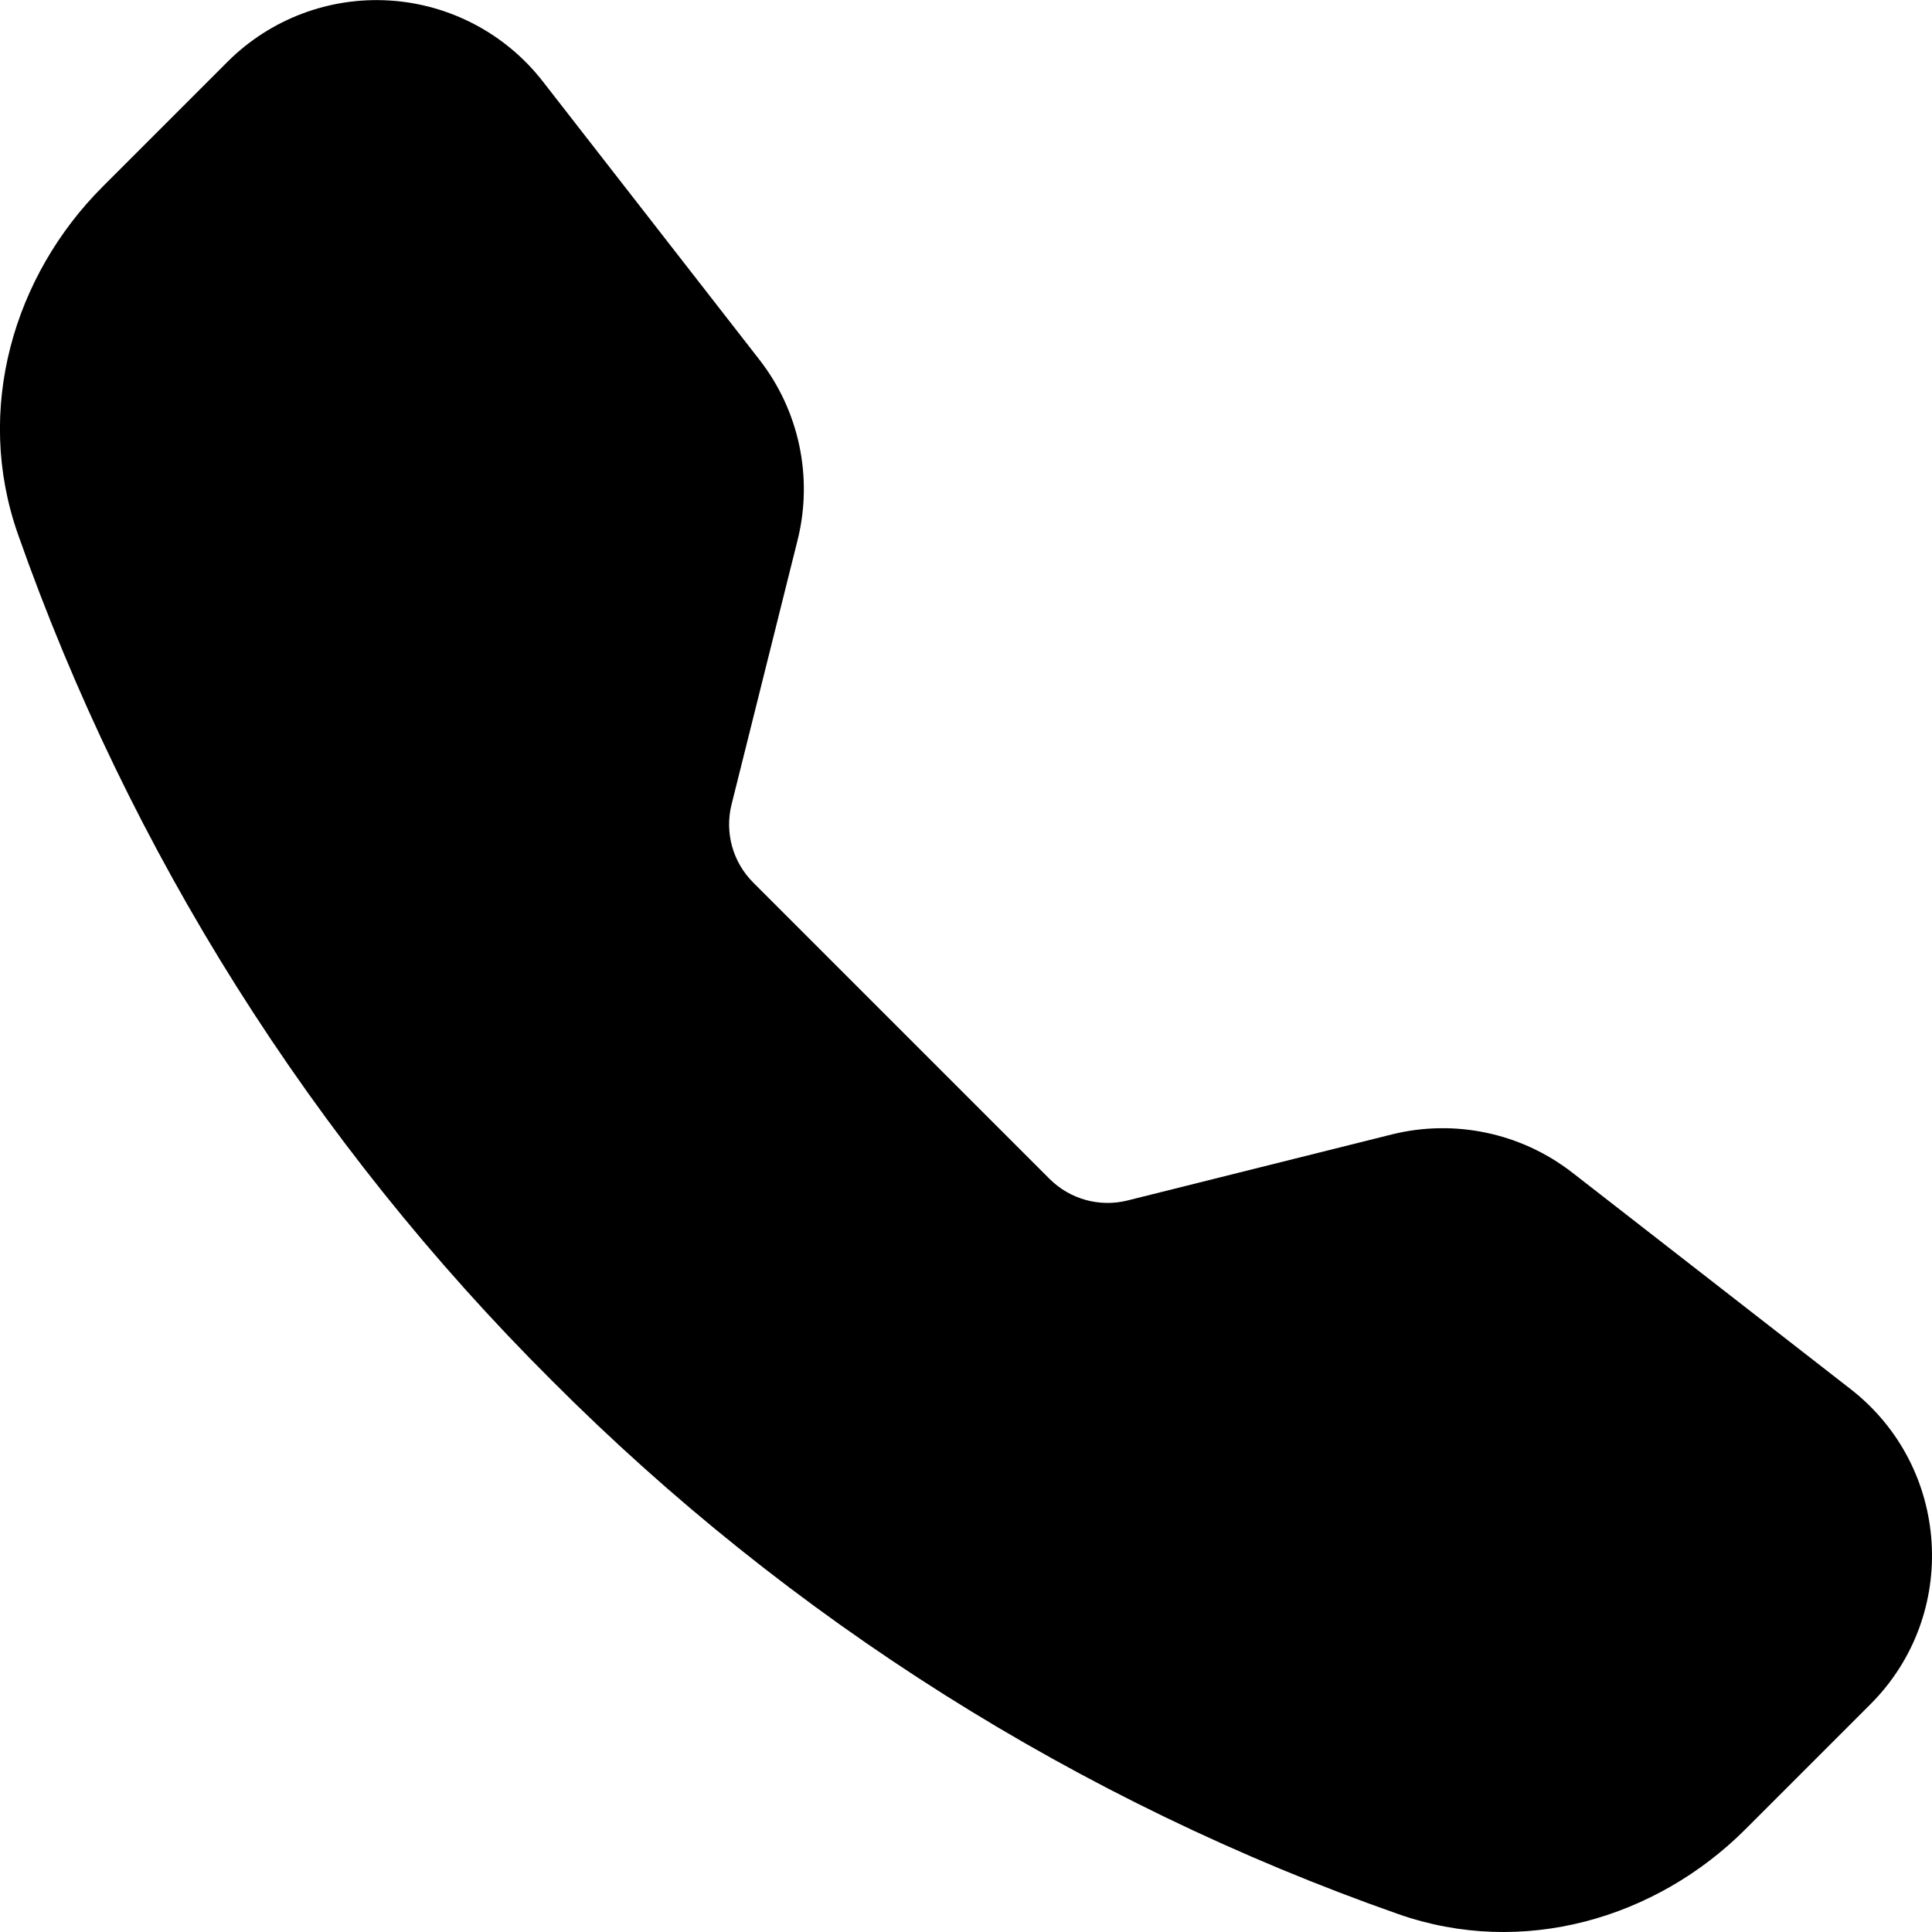
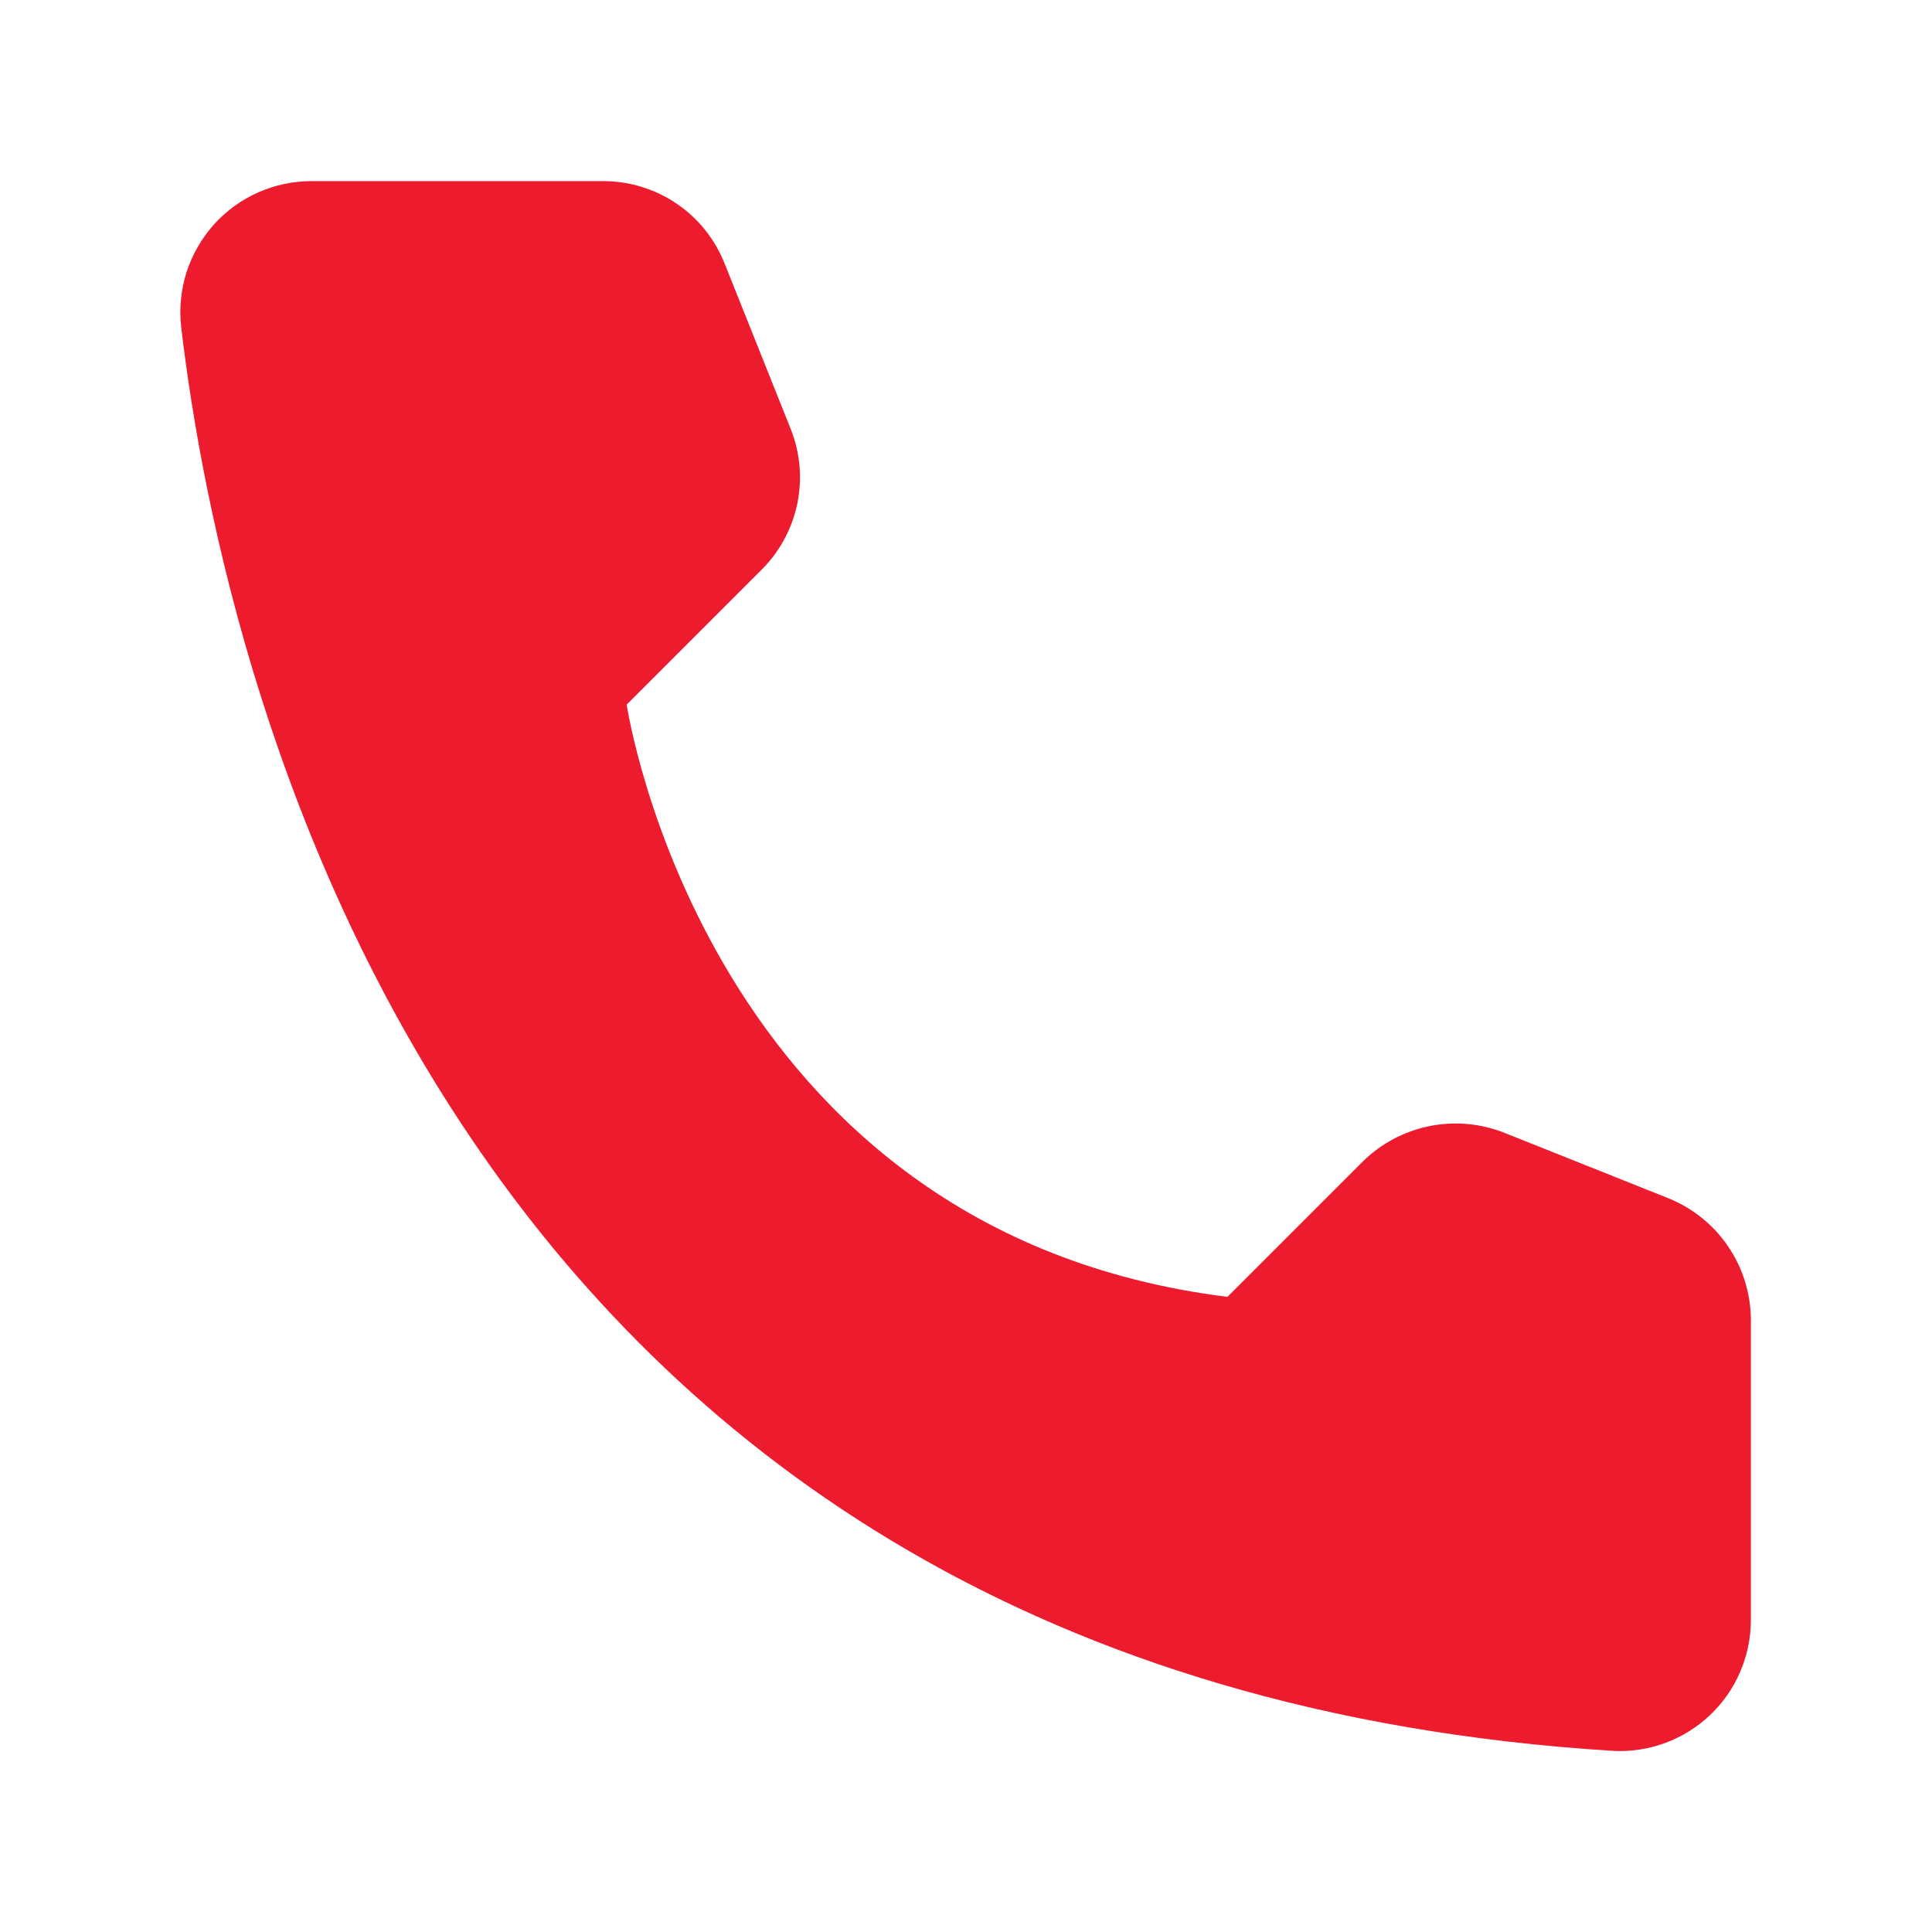
- <svg xmlns="http://www.w3.org/2000/svg" width="16" height="16" fill="currentColor" class="bi bi-telephone-fill" viewBox="0 0 16 16">
-   <path fill-rule="evenodd" d="M1.885.511a1.745 1.745 0 0 1 2.61.163L6.29 2.98c.329.423.445.974.315 1.494l-.547 2.19a.68.68 0 0 0 .178.643l2.457 2.457a.68.68 0 0 0 .644.178l2.189-.547a1.75 1.75 0 0 1 1.494.315l2.306 1.794c.829.645.905 1.87.163 2.611l-1.034 1.034c-.74.74-1.846 1.065-2.877.702a18.6 18.6 0 0 1-7.01-4.42 18.6 18.6 0 0 1-4.42-7.009c-.362-1.03-.037-2.137.703-2.877z" />
+ <svg xmlns="http://www.w3.org/2000/svg" width="24" height="24" viewBox="0 0 24 24" fill="none">
+   <path d="M15.248 16.11L16.928 14.43C17.154 14.207 17.44 14.054 17.752 13.99C18.063 13.926 18.387 13.954 18.683 14.07L20.73 14.887C21.029 15.009 21.286 15.216 21.467 15.483C21.649 15.75 21.747 16.065 21.75 16.387V20.137C21.748 20.357 21.702 20.574 21.614 20.775C21.527 20.977 21.399 21.158 21.239 21.309C21.08 21.459 20.891 21.576 20.685 21.652C20.479 21.728 20.259 21.761 20.04 21.75C5.693 20.858 2.798 8.708 2.25 4.058C2.225 3.829 2.248 3.598 2.318 3.379C2.389 3.161 2.505 2.959 2.658 2.788C2.812 2.618 3 2.481 3.21 2.389C3.421 2.296 3.648 2.249 3.878 2.25H7.5C7.823 2.251 8.139 2.349 8.406 2.53C8.674 2.712 8.88 2.97 9 3.27L9.818 5.318C9.938 5.612 9.969 5.936 9.906 6.248C9.843 6.56 9.69 6.847 9.465 7.073L7.785 8.753C7.785 8.753 8.753 15.3 15.248 16.11Z" fill="#EC1B2E" />
</svg>
